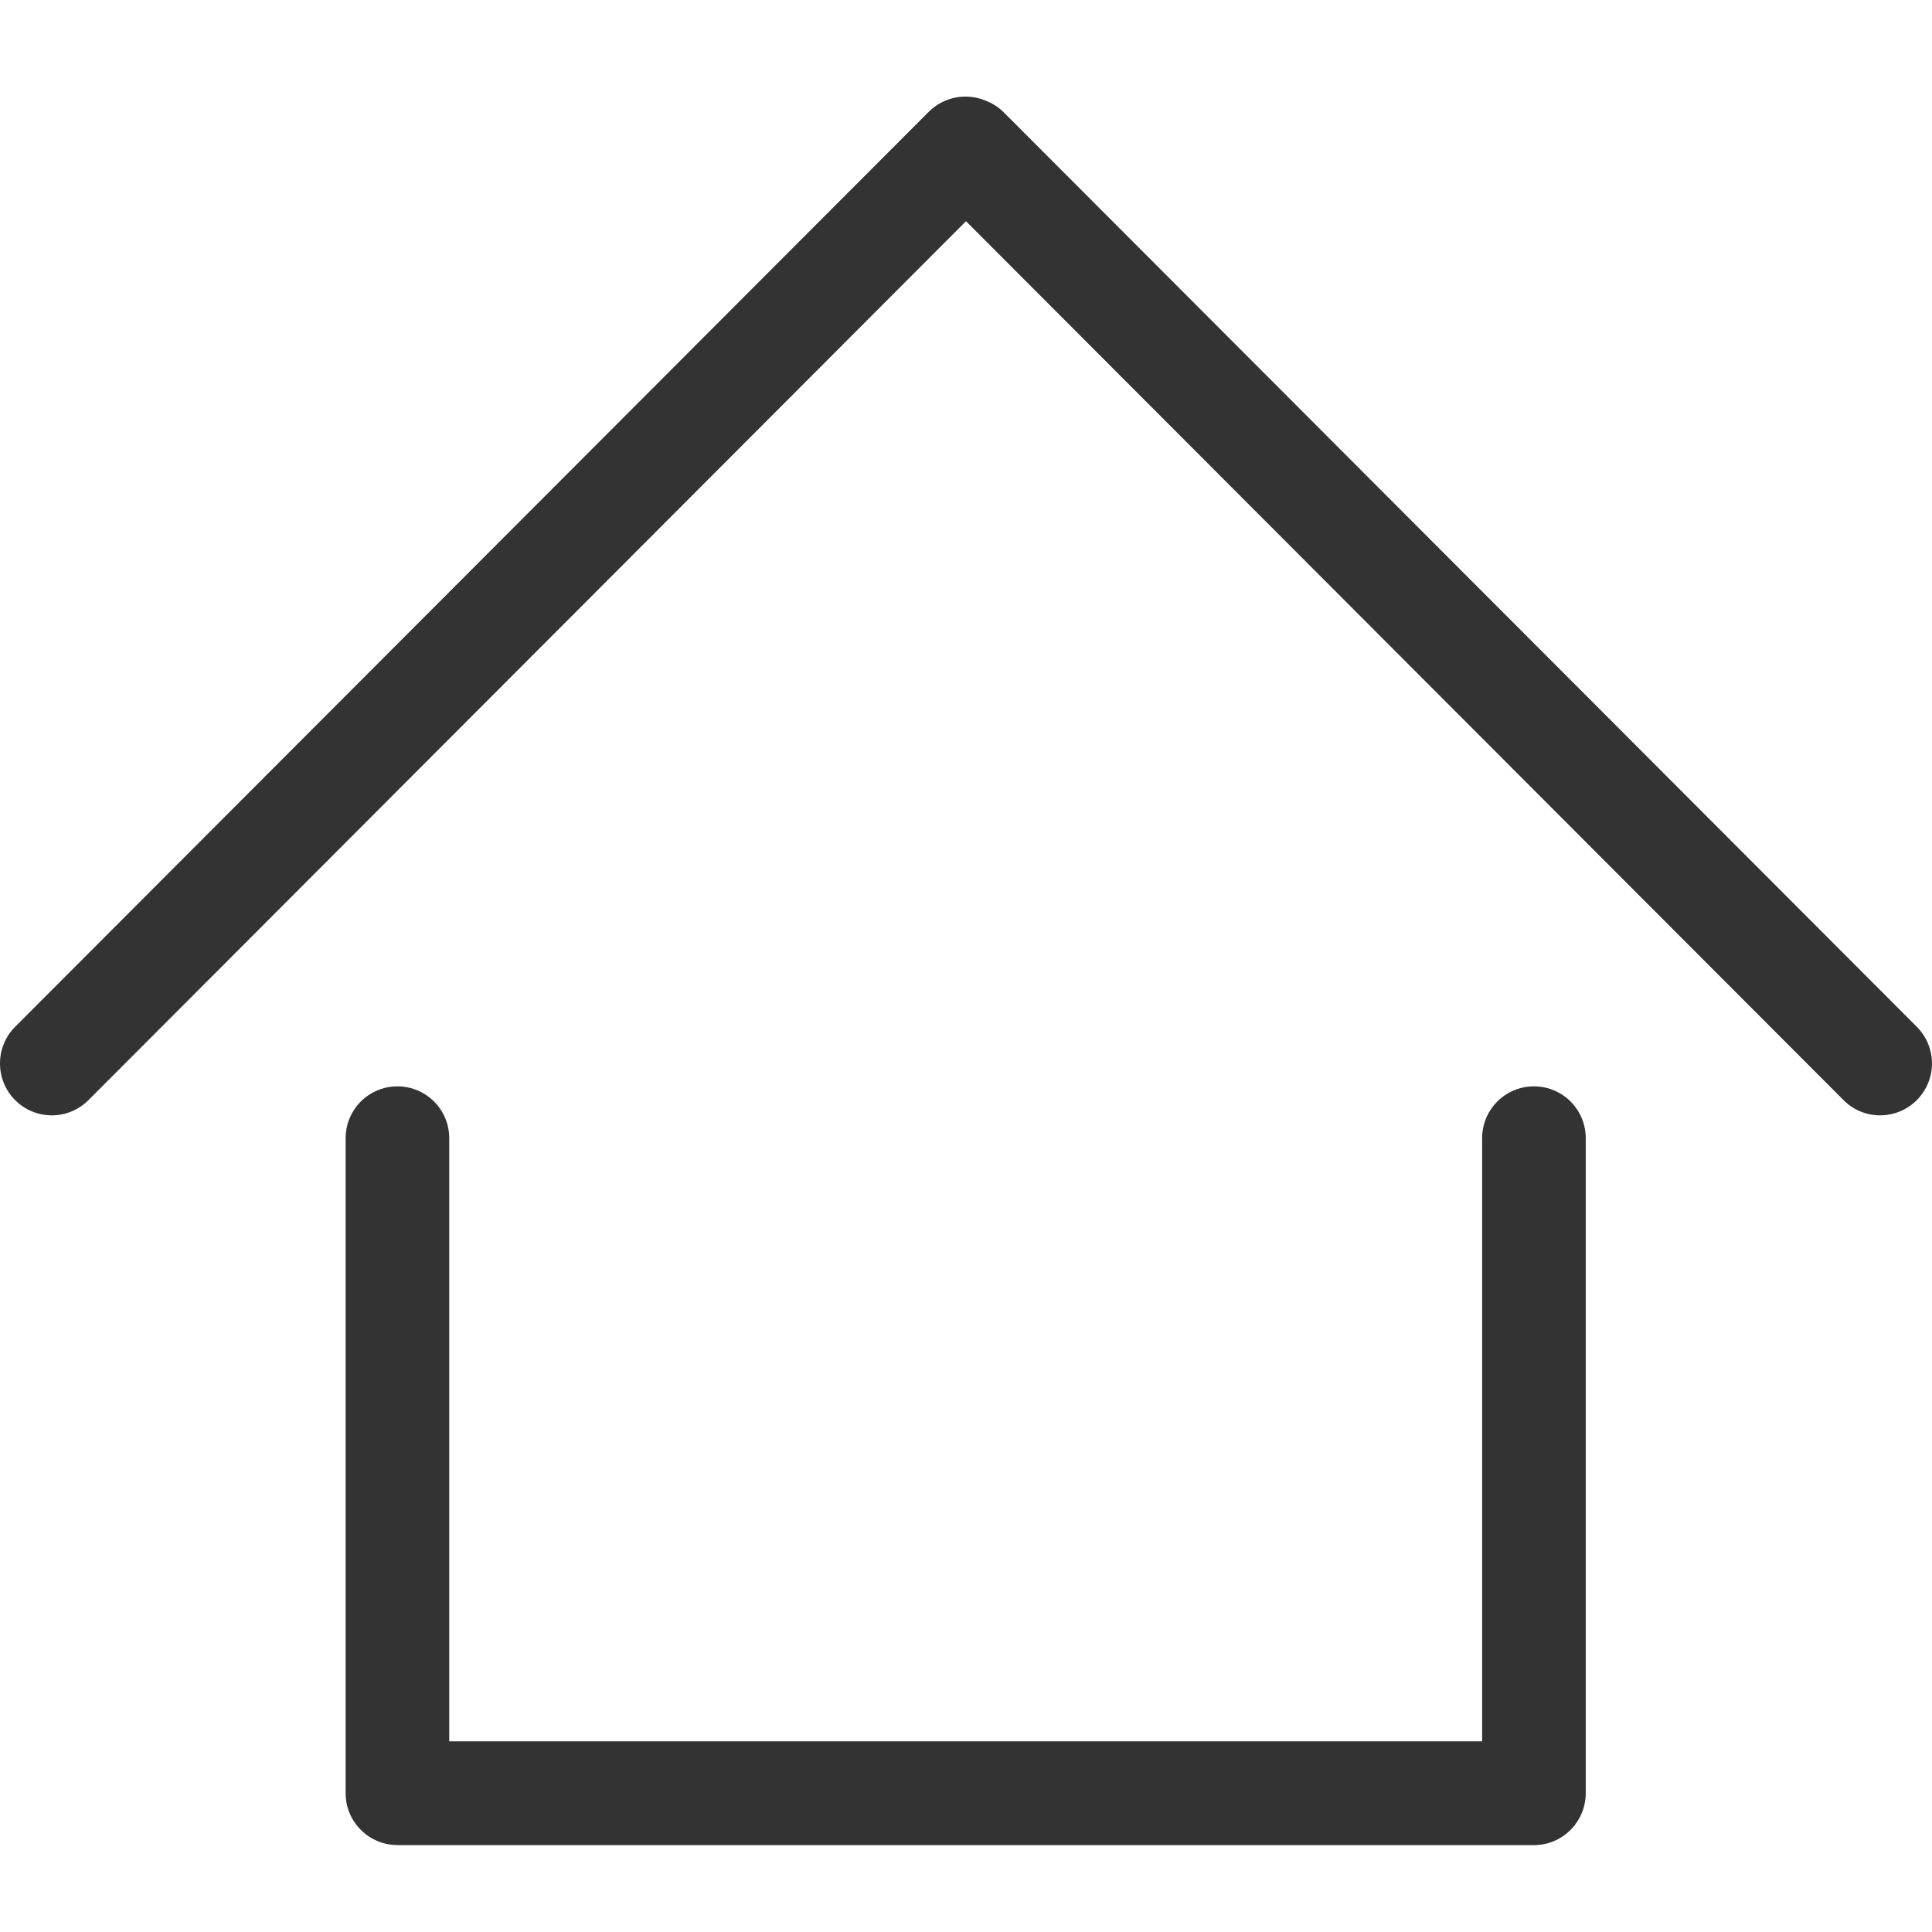
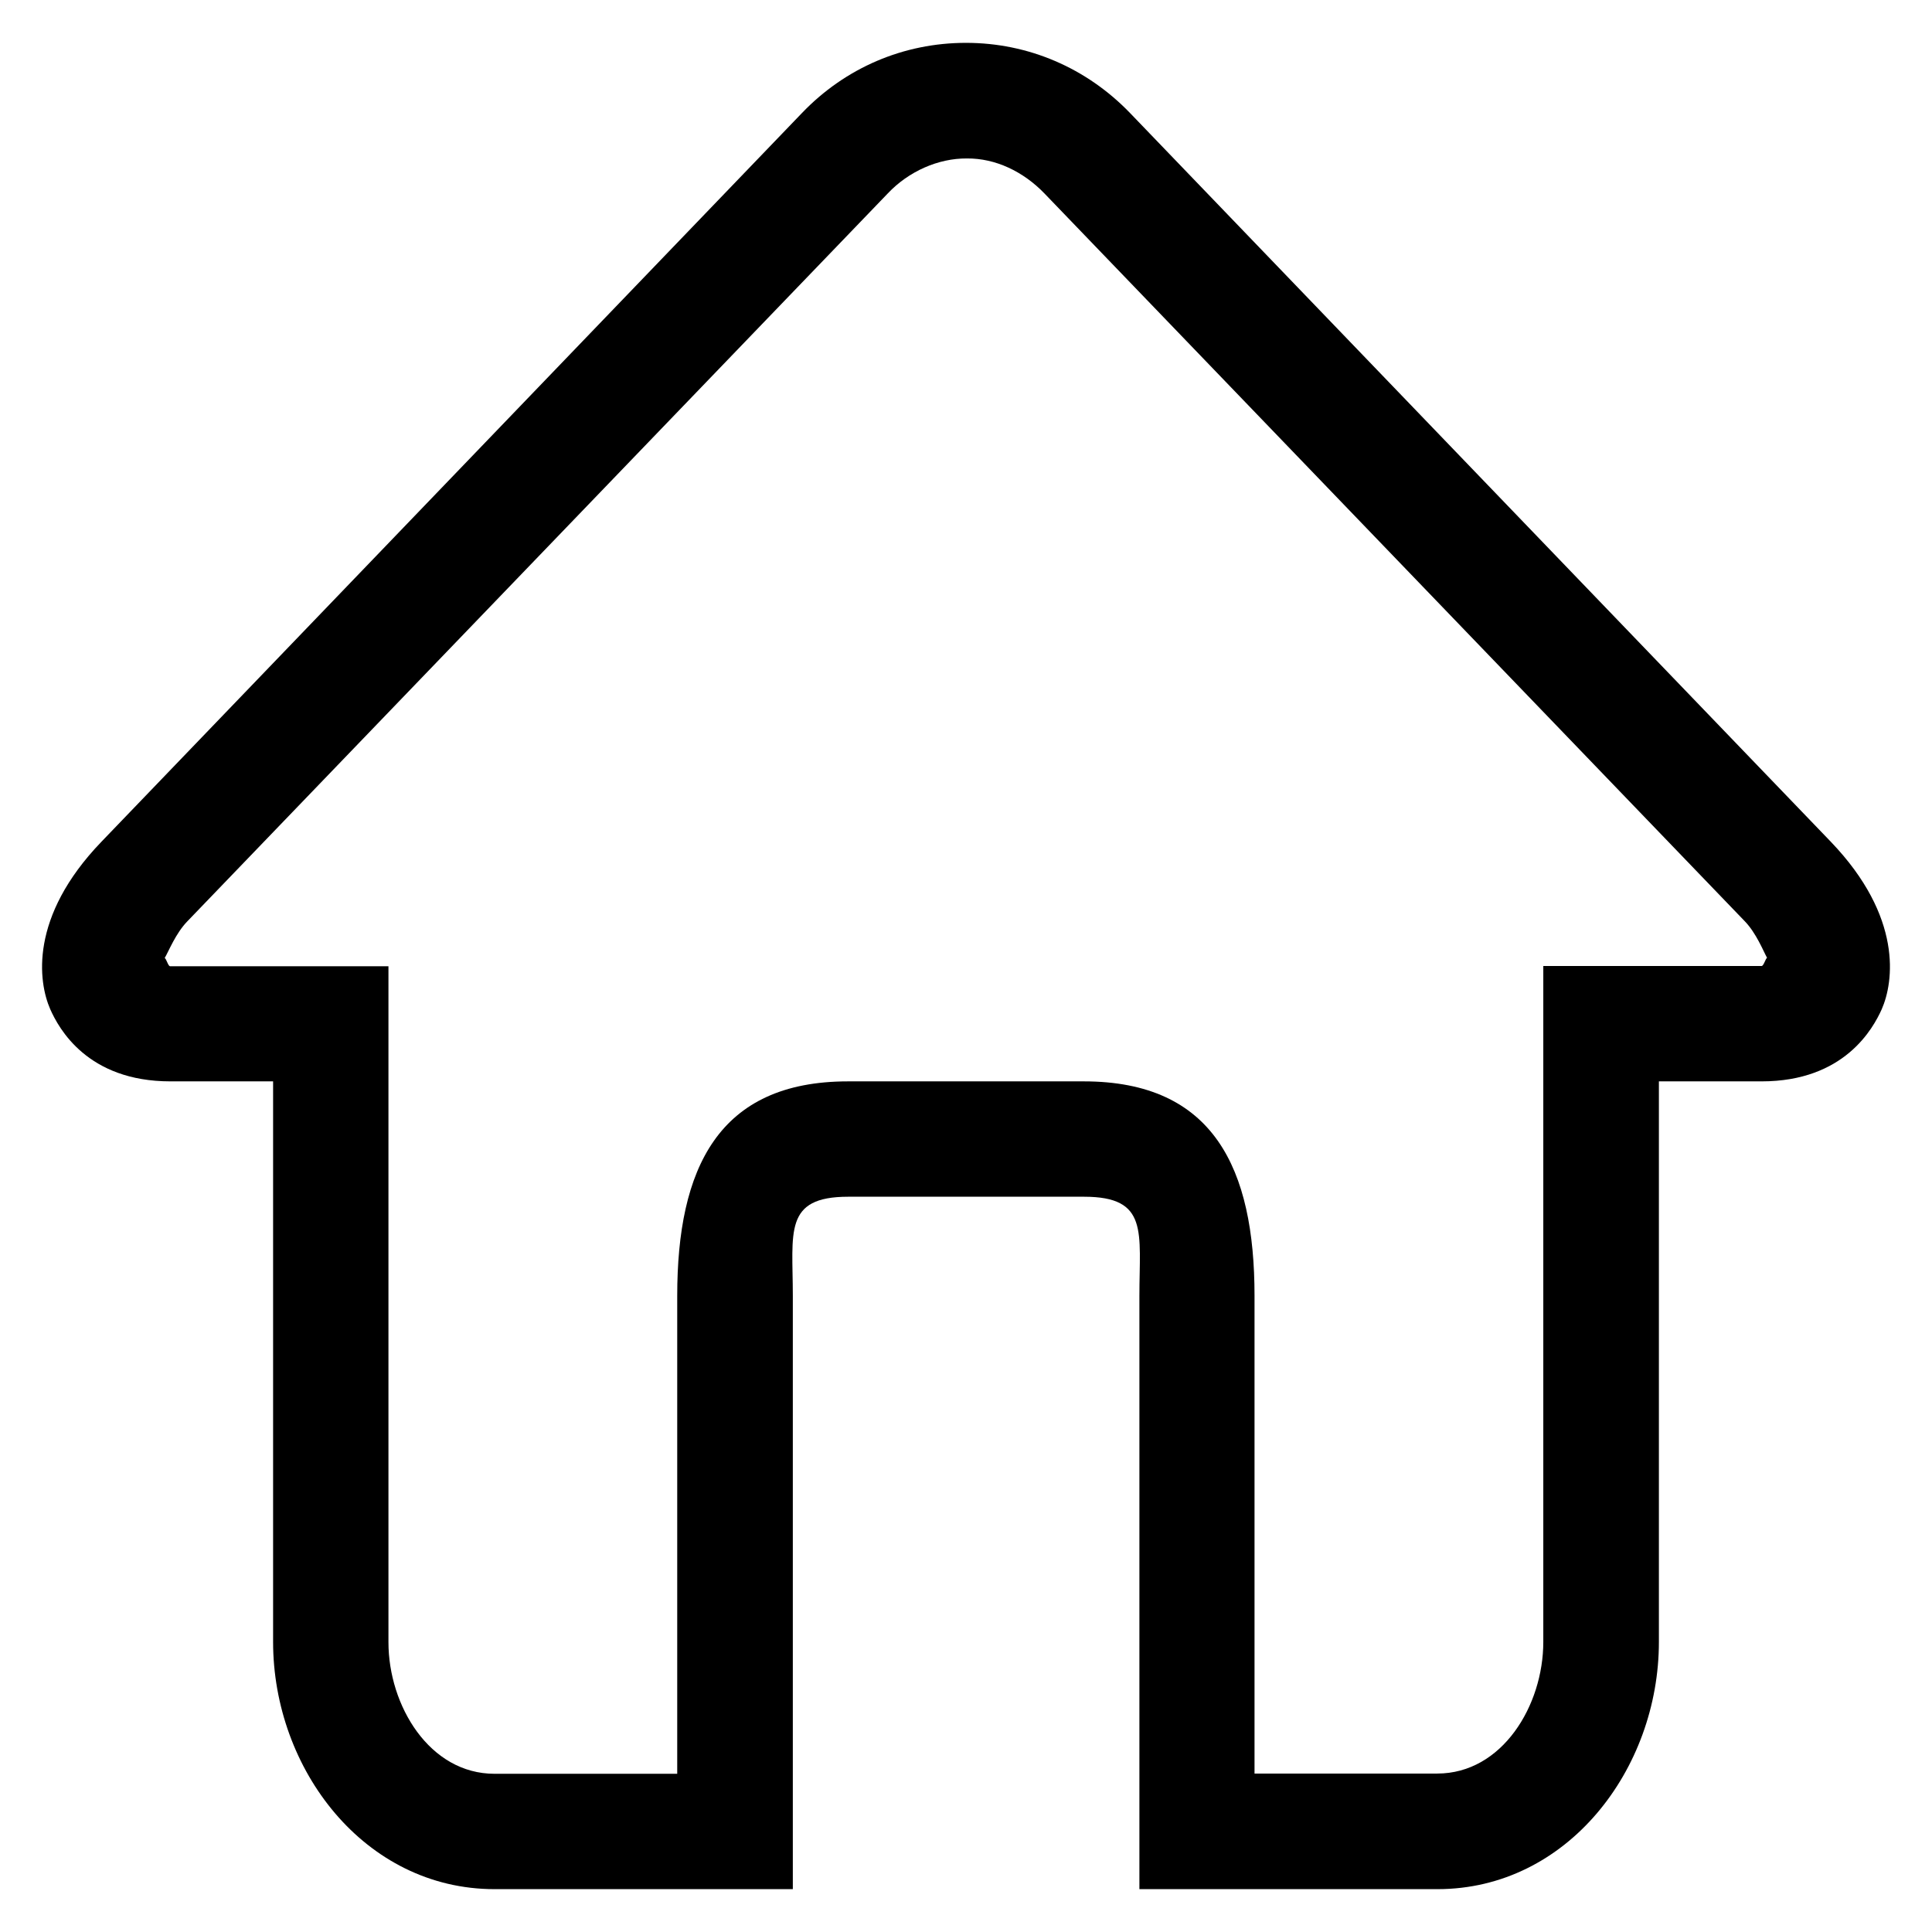
- <svg xmlns="http://www.w3.org/2000/svg" class="icon" width="200px" height="200.00px" viewBox="0 0 1024 1024" version="1.1">
-   <path fill="#333333" d="M996.541 591.16a27.218 27.218 0 0 1-19.41-8.054L512.005 117.248 46.868 583.107a27.433 27.433 0 0 1-38.83 0 27.566 27.566 0 0 1 0-38.912l484.239-484.951a27.474 27.474 0 0 1 29.87-5.99 27.571 27.571 0 0 1 9.958 6.374l483.84 484.588a27.505 27.505 0 0 1-19.405 46.945zM210.657 977.92c-0.481 0-0.957 0-1.439-0.036a27.453 27.453 0 0 1-26.025-27.464V603.648a27.459 27.459 0 1 1 54.912 0v319.293h547.456V603.648a27.464 27.464 0 1 1 54.922 0v346.793a27.372 27.372 0 0 1-0.512 5.171l-0.138 0.686a27.203 27.203 0 0 1-0.389 1.572 23.89 23.89 0 0 1-0.589 1.889l-0.364 0.922a29.614 29.614 0 0 1-2.662 5.069l-0.067 0.046-0.579 0.763-0.62 0.998c-0.23 0.256-1.024 1.162-1.859 2.048a28.595 28.595 0 0 1-2.724 2.468 27.315 27.315 0 0 1-11.428 5.33 28.252 28.252 0 0 1-3.917 0.512 27.648 27.648 0 0 1-1.628 0.051H210.657z" />
+ <svg xmlns="http://www.w3.org/2000/svg" t="1502677259287" class="icon" style="" viewBox="0 0 1024 1024" version="1.1" p-id="4479" width="200" height="200">
+   <defs>
+     <style type="text/css" />
+   </defs>
+   <path d="M970.397 446.173 598.97 59.93c-23.042-23.925-53.932-37.219-86.971-37.219-33.043 0-63.931 13.164-86.969 37.219L53.724 446.173c-38.357 39.878-33.419 74.31-27.092 88.743 4.559 10.257 19.749 38.232 63.677 38.232l54.438 0 0 297.118c0 67.471 48.483 131.022 117.348 131.022l158.119 0L420.214 686.828c0-33.673-5.063-52.539 29.375-52.539l124.945 0c34.434 0 29.371 18.736 29.371 52.539L603.904 1001.288l157.992 0c68.864 0 117.354-63.55 117.354-131.022L879.25 573.148l54.434 0c43.928 0 59.12-28.107 63.675-38.232C1003.691 520.483 1008.629 486.051 970.397 446.173L970.397 446.173 970.397 446.173zM933.685 512.005l-115.705 0 0 358.262c0 33.671-21.774 69.752-56.206 69.752l-96.85 0L664.924 686.828c0-67.477-21.648-113.68-90.517-113.68L449.462 573.148c-68.869 0-90.519 46.203-90.519 113.68l0 253.316L262.093 940.144c-34.432 0-56.206-36.081-56.206-69.752L205.887 512.131l-115.705 0c-1.138 0-2.025-4.182-2.91-4.308 2.149-3.672 5.823-13.037 11.897-19.37L470.594 102.469c11.018-11.647 26.716-18.609 41.91-18.483 15.188-0.126 29.873 6.965 41.012 18.483l371.305 385.86c6.075 6.327 9.748 15.696 11.773 19.37-0.761 0.124-1.772 4.3-2.91 4.3L933.685 512.005 933.685 512.005zM933.685 512.005" p-id="4480" />
</svg>
